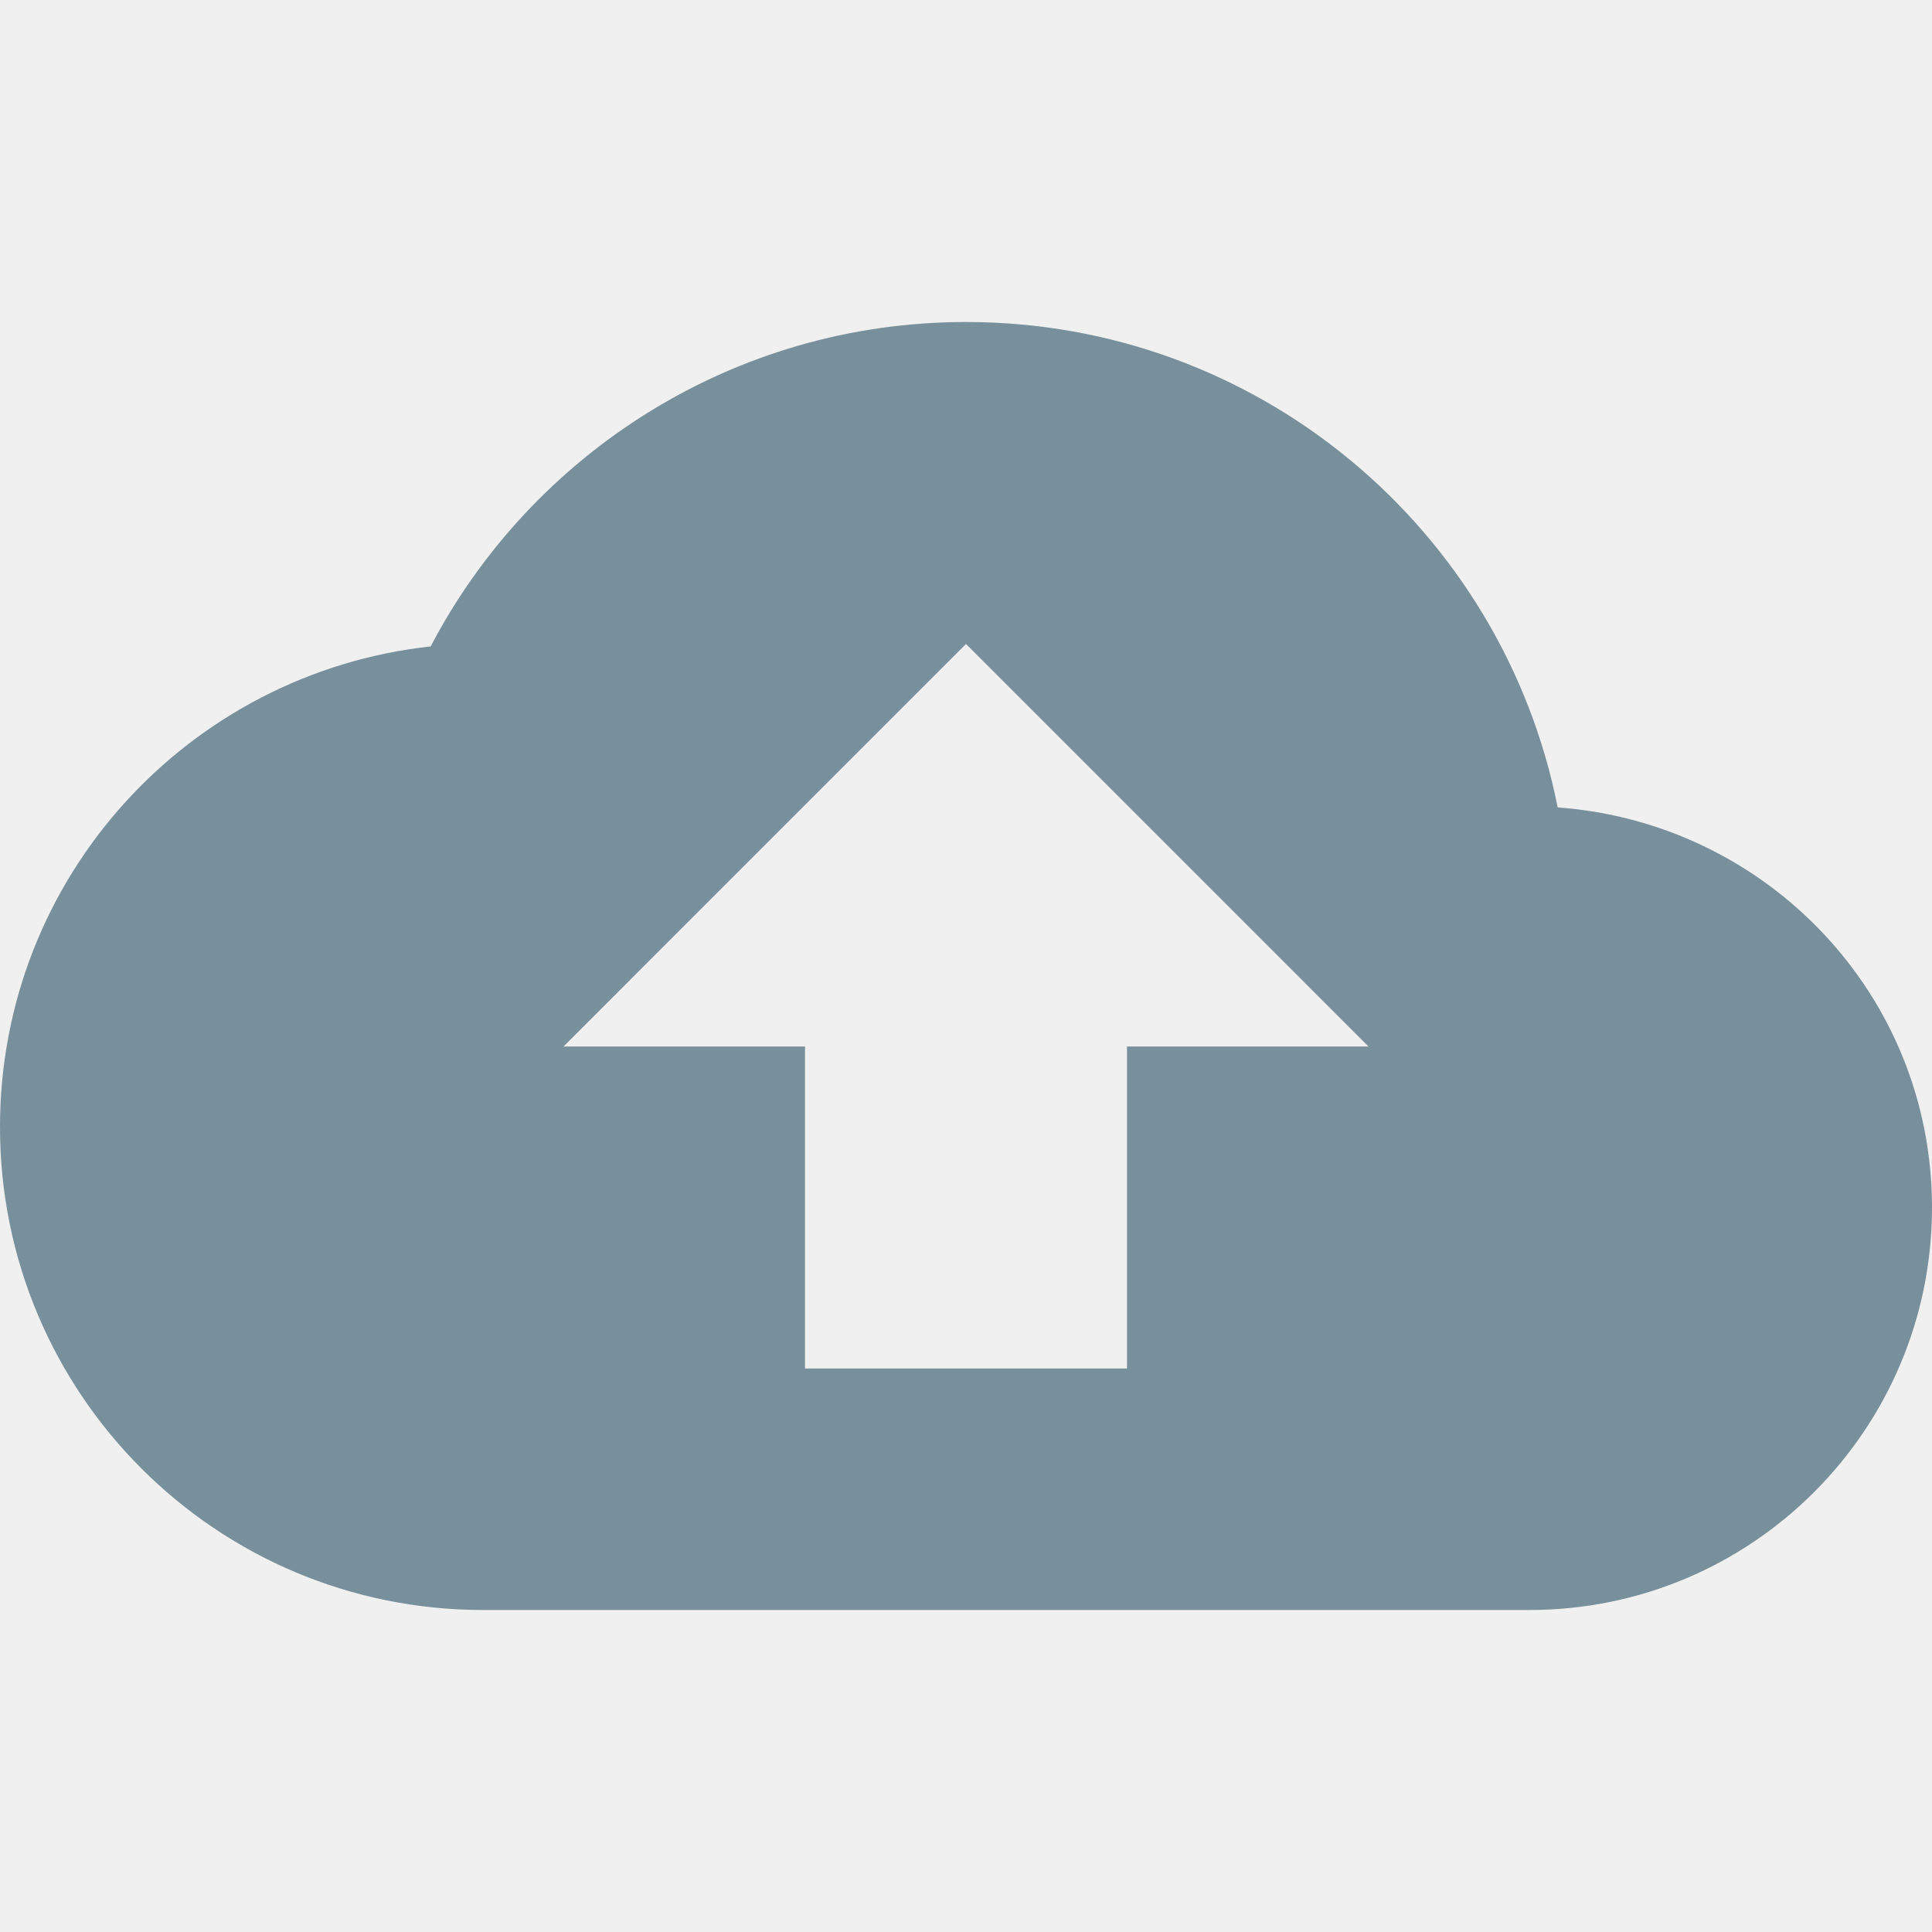
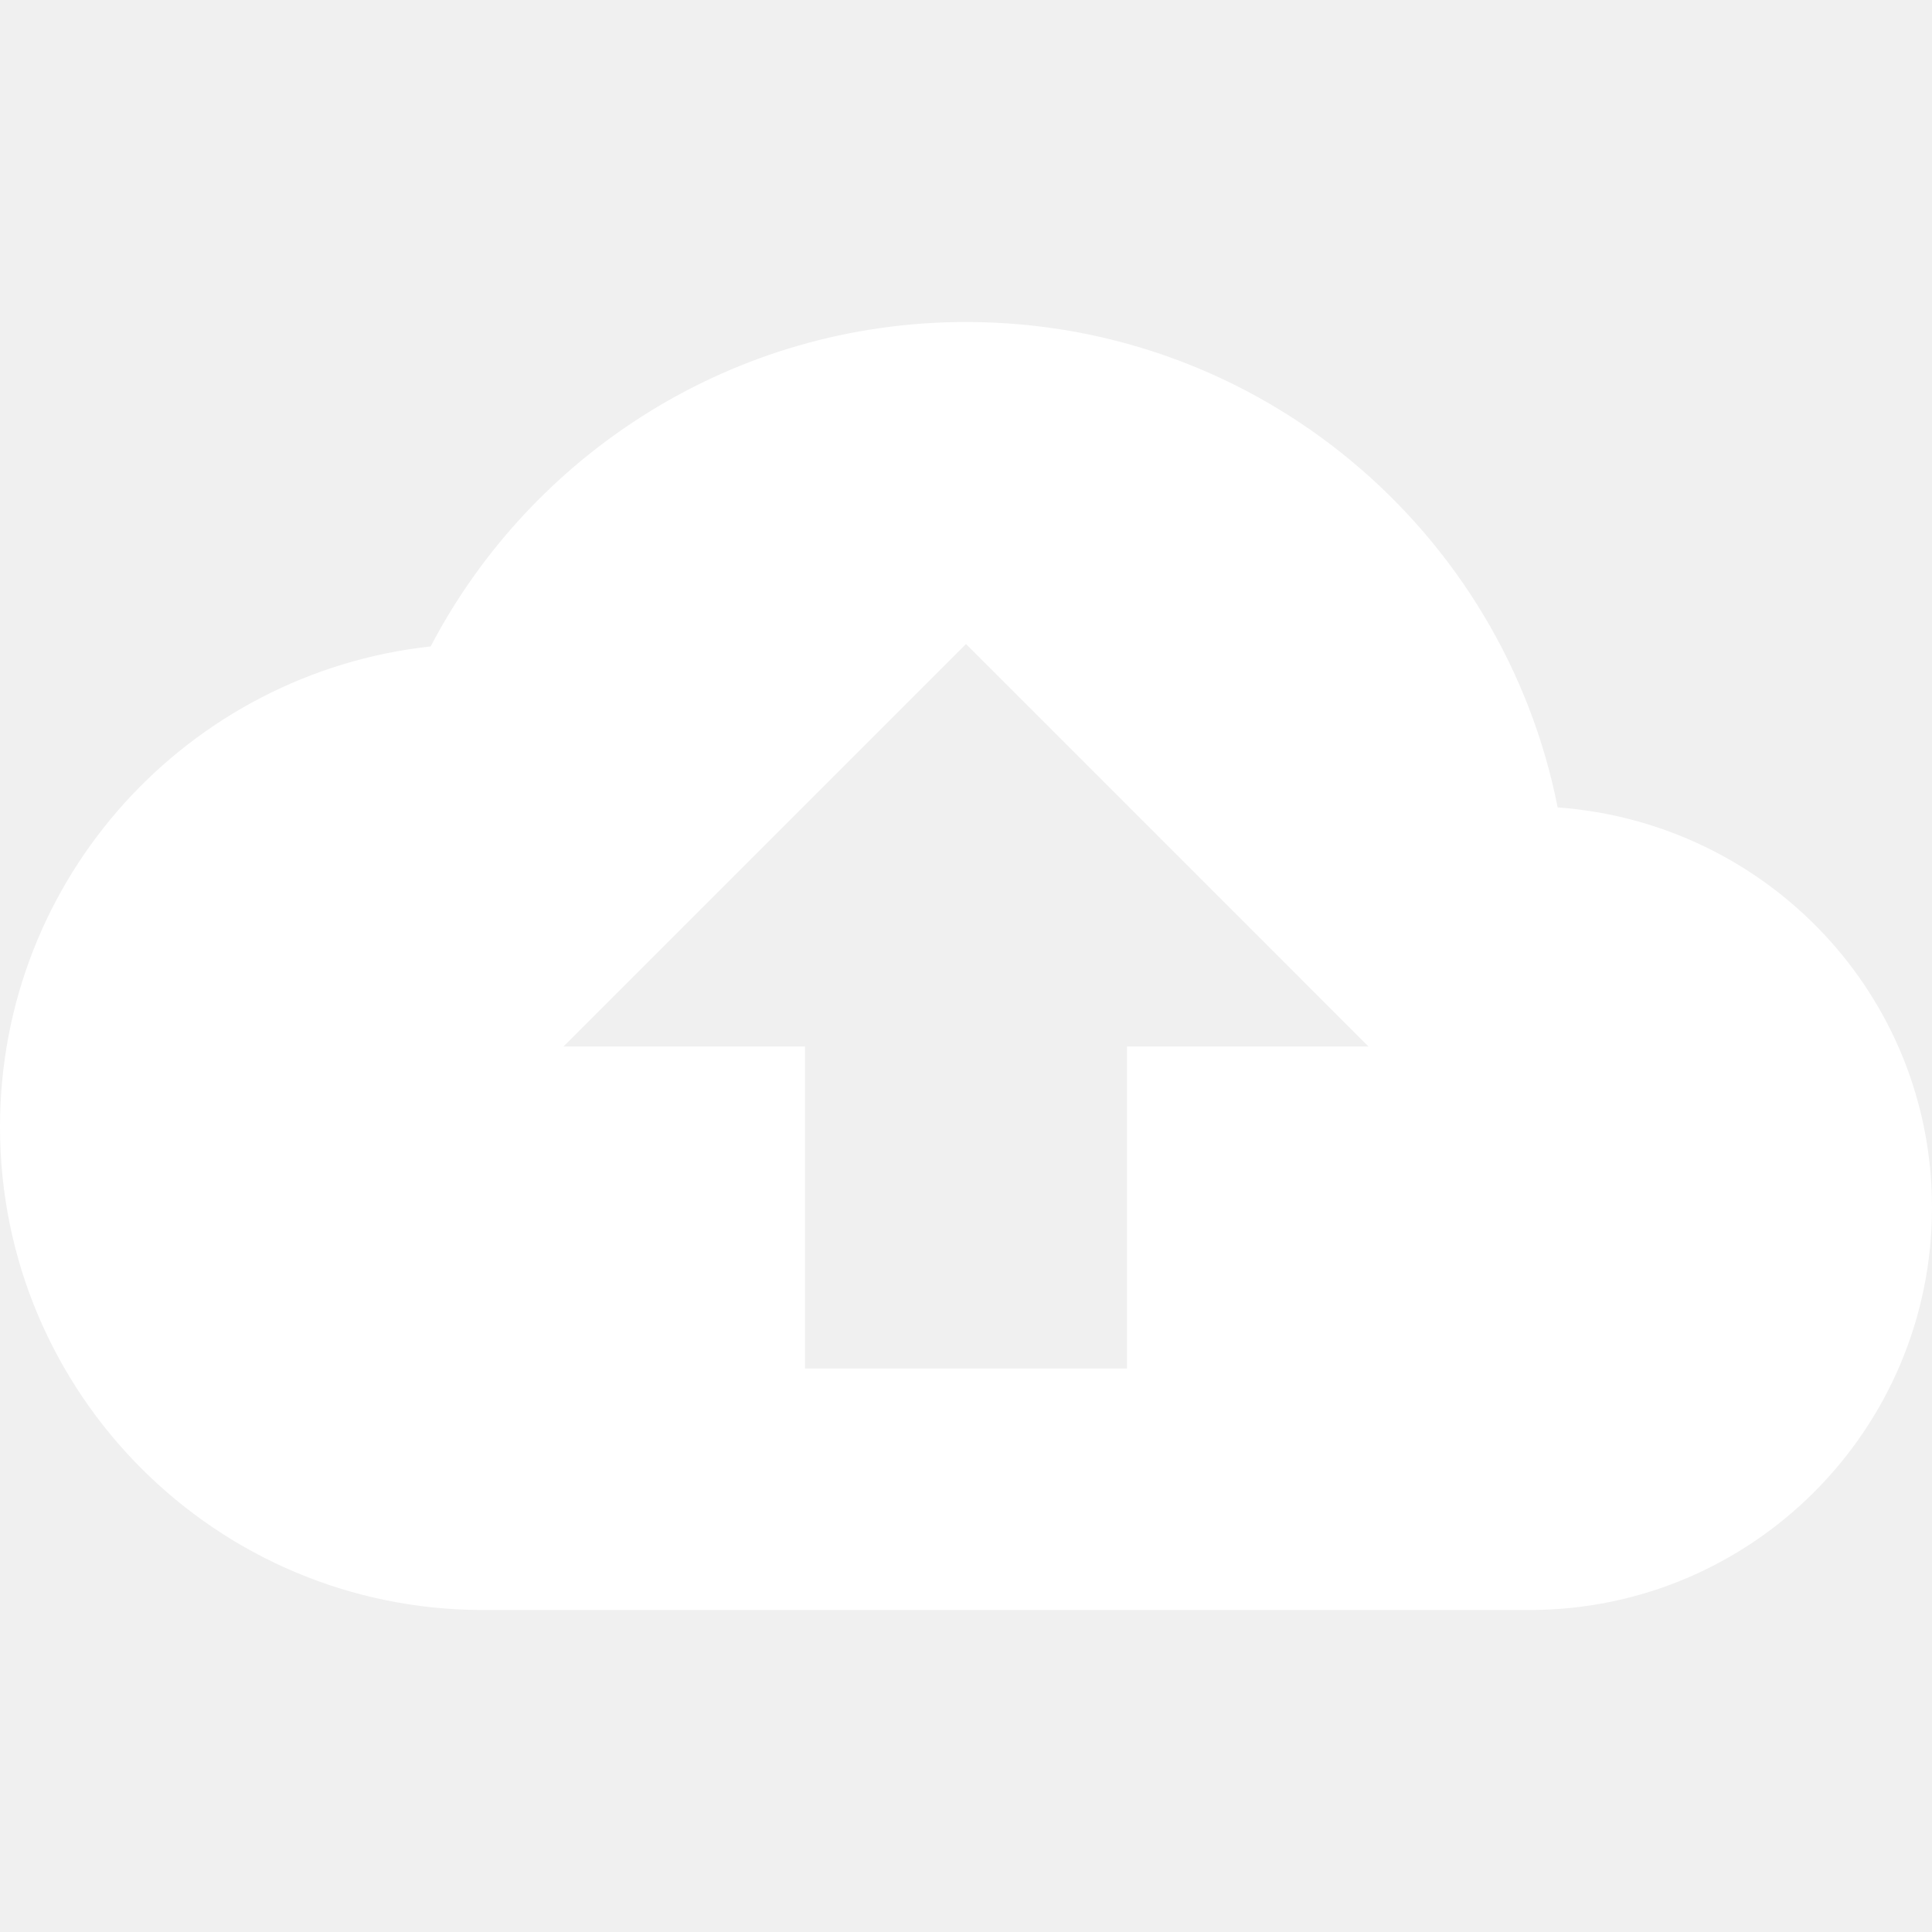
<svg style="width:24px;height:24px" viewBox="0 0 24 24">
-   <path fill="#78909C" d="M14,13V17H10V13H7L12,8L17,13M19.35,10.03C18.67,6.59 15.64,4 12,4C9.11,4 6.6,5.64 5.35,8.03C2.34,8.36 0,10.9 0,14A6,6 0 0,0 6,20H19A5,5 0 0,0 24,15C24,12.36 21.95,10.22 19.35,10.03Z" />
+   <path fill="#fff" d="M14,13V17H10V13H7L12,8L17,13M19.35,10.03C18.67,6.59 15.64,4 12,4C9.11,4 6.6,5.64 5.35,8.03C2.34,8.36 0,10.9 0,14A6,6 0 0,0 6,20H19A5,5 0 0,0 24,15C24,12.36 21.95,10.22 19.35,10.03Z" />
</svg>
